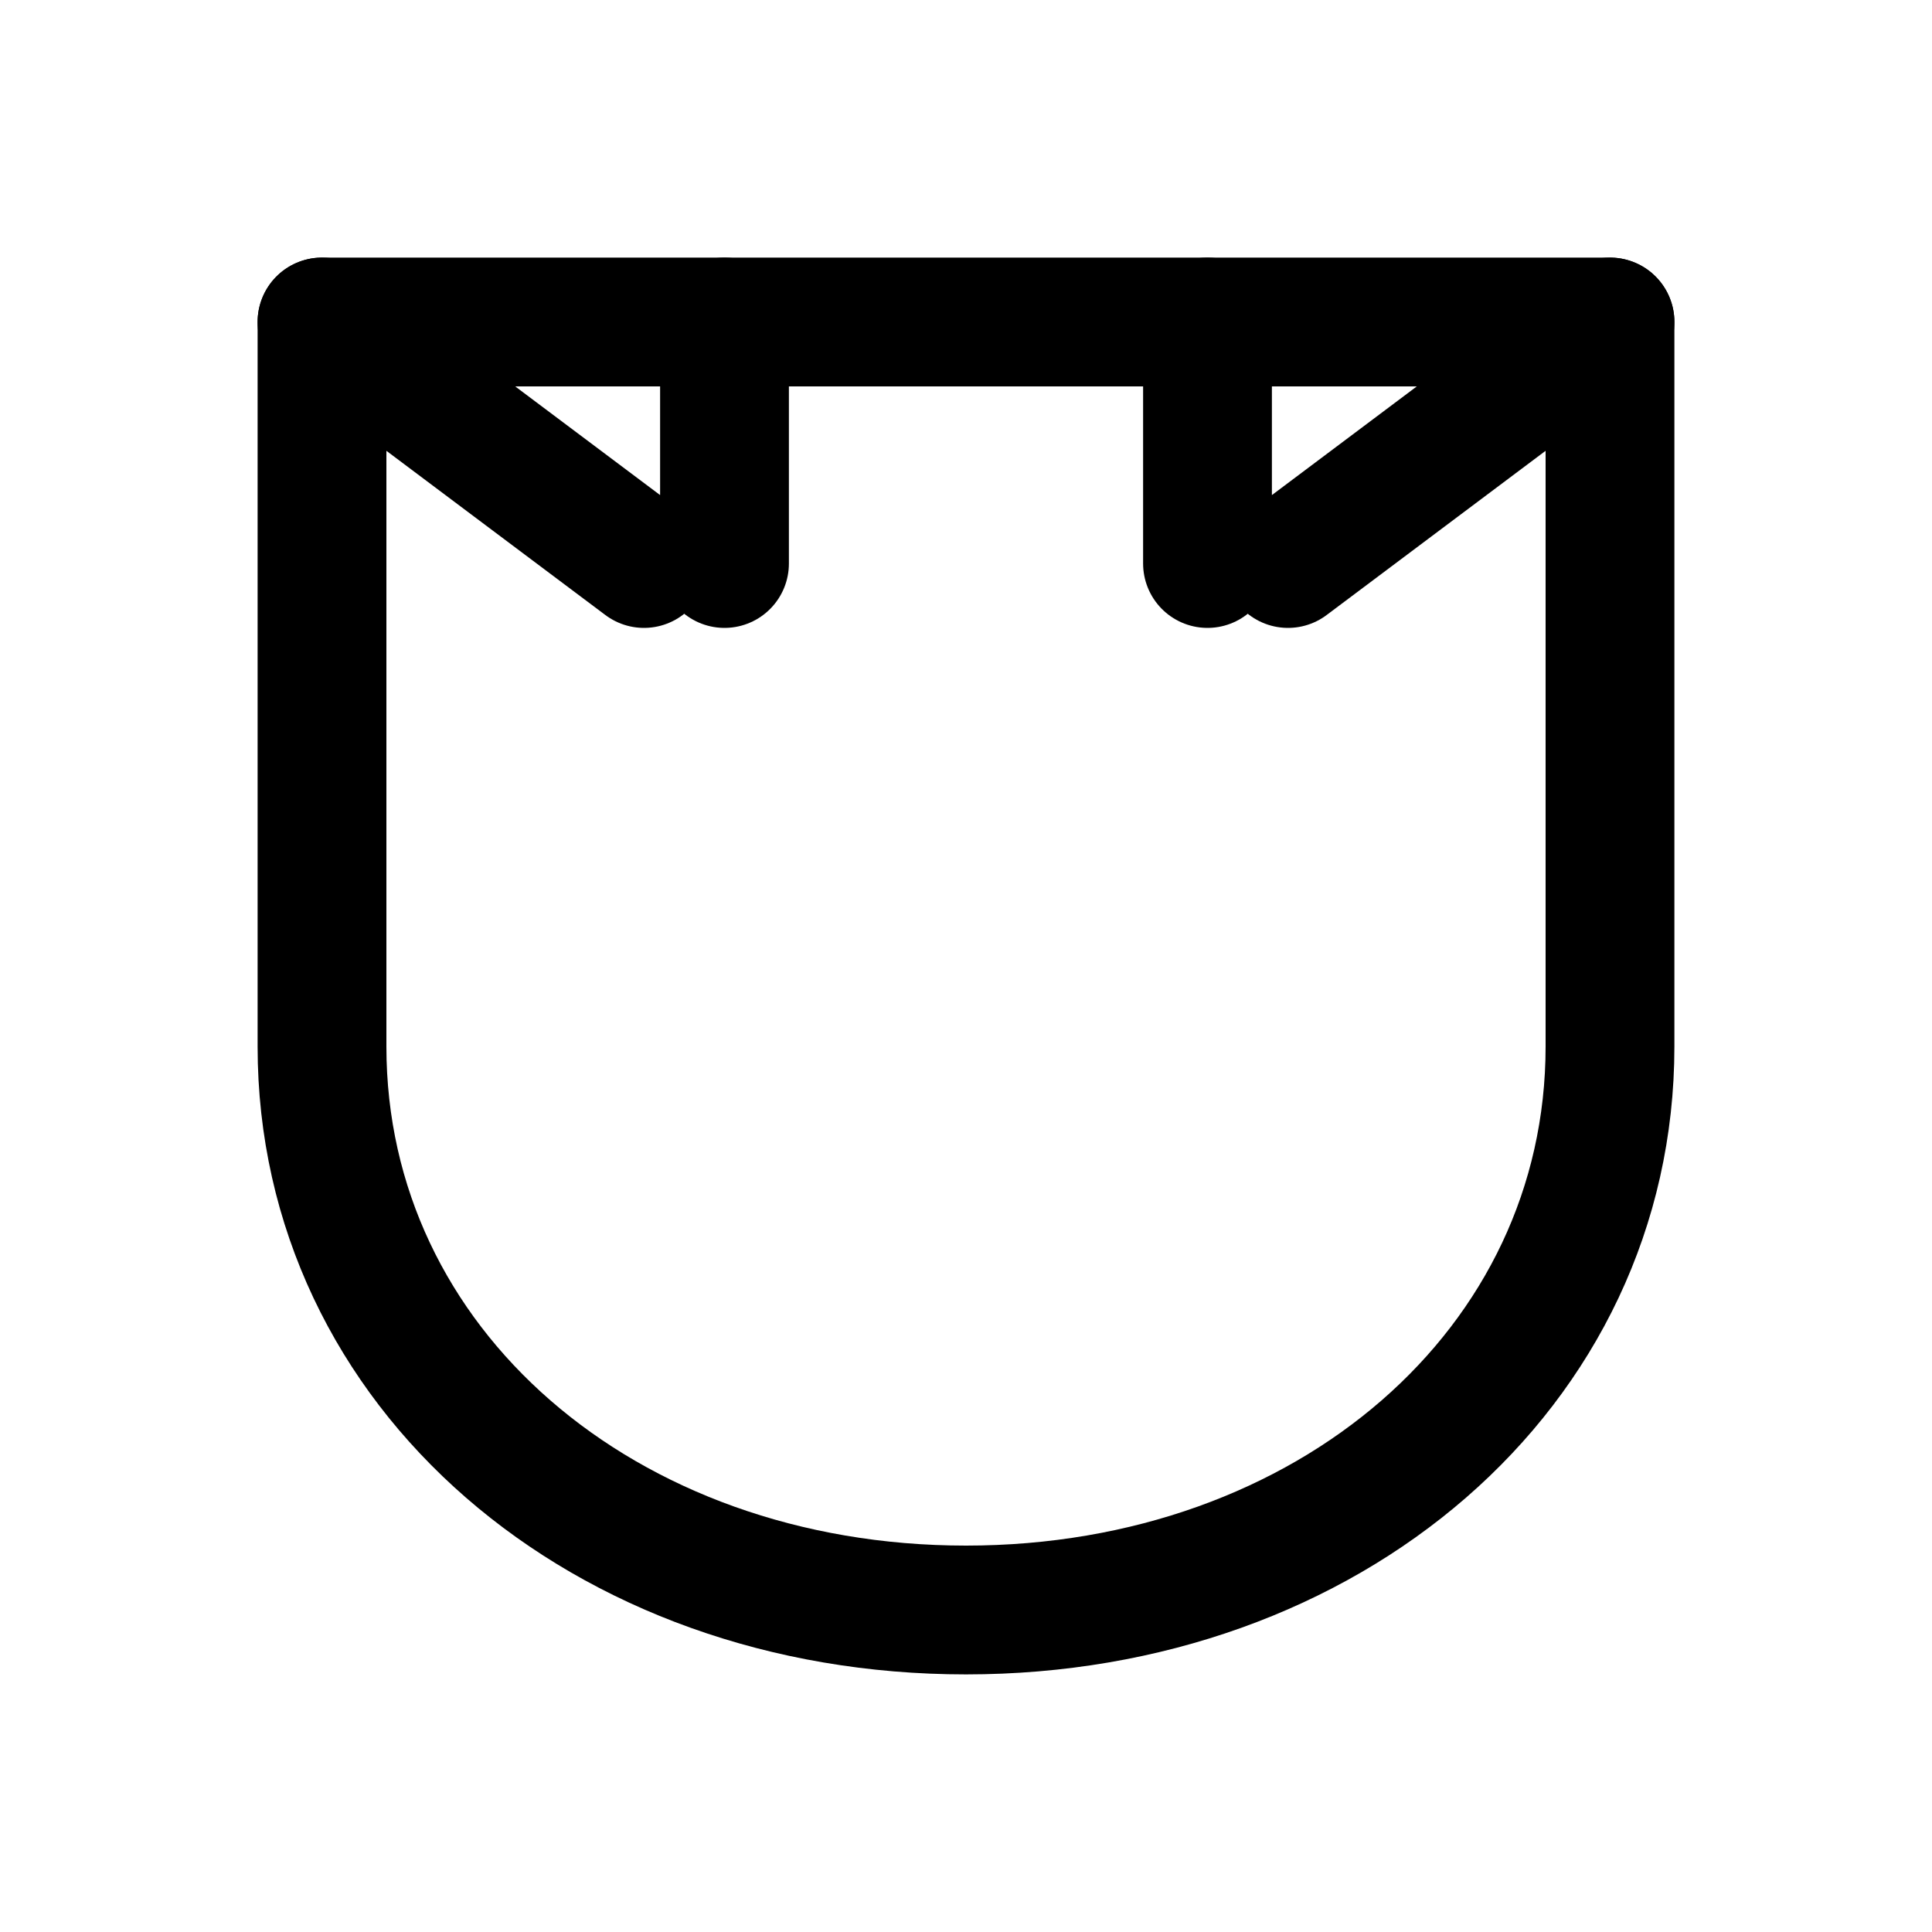
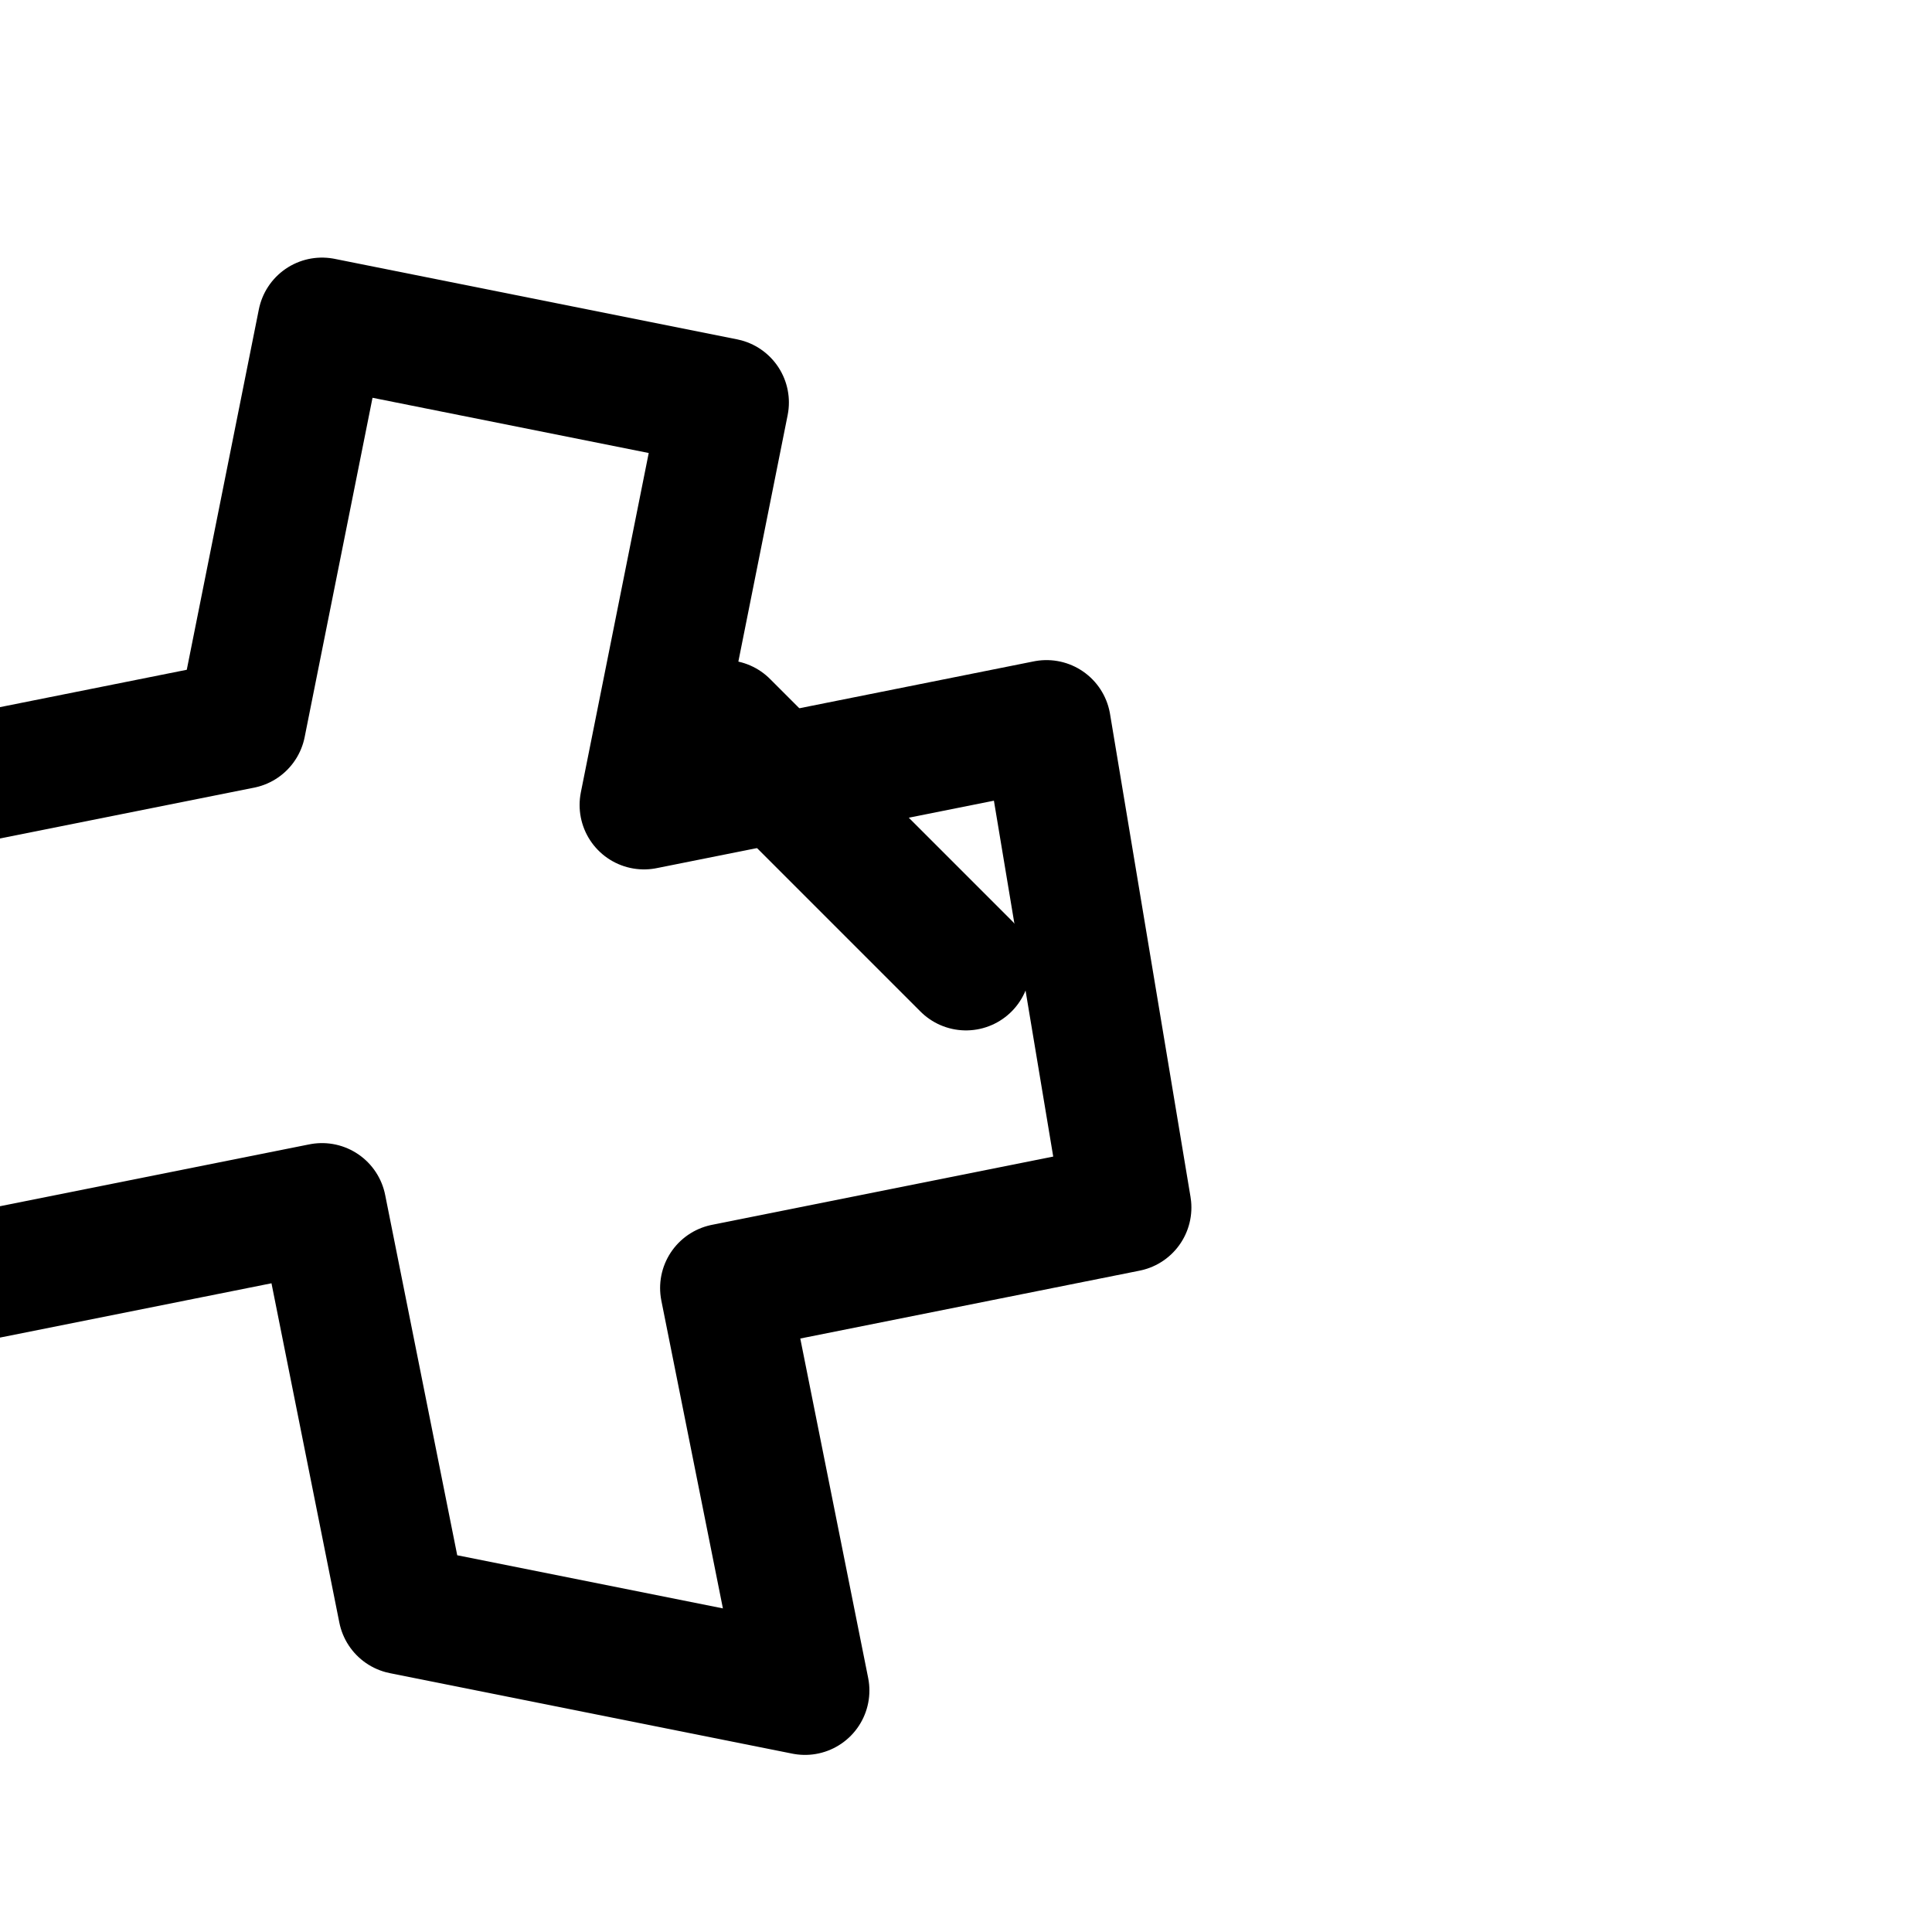
<svg xmlns="http://www.w3.org/2000/svg" viewBox="0 0 24 24" fill="none" stroke="currentColor" stroke-width="1.6" stroke-linecap="round" stroke-linejoin="round">
-   <path d="M4 4h16v9c0 4-3.5 7-8 7s-8-3-8-7z" />
-   <path d="M4 4l4 3M20 4l-4 3M9 4v3M15 4v3" />
+   <path d="M4 4l5 1-1 5 5-1 1 6-5 1 1 5-5-1-1-5-5 1-1-6 5-1z" />
+   <path d="M9 9l3 3" />
</svg>
